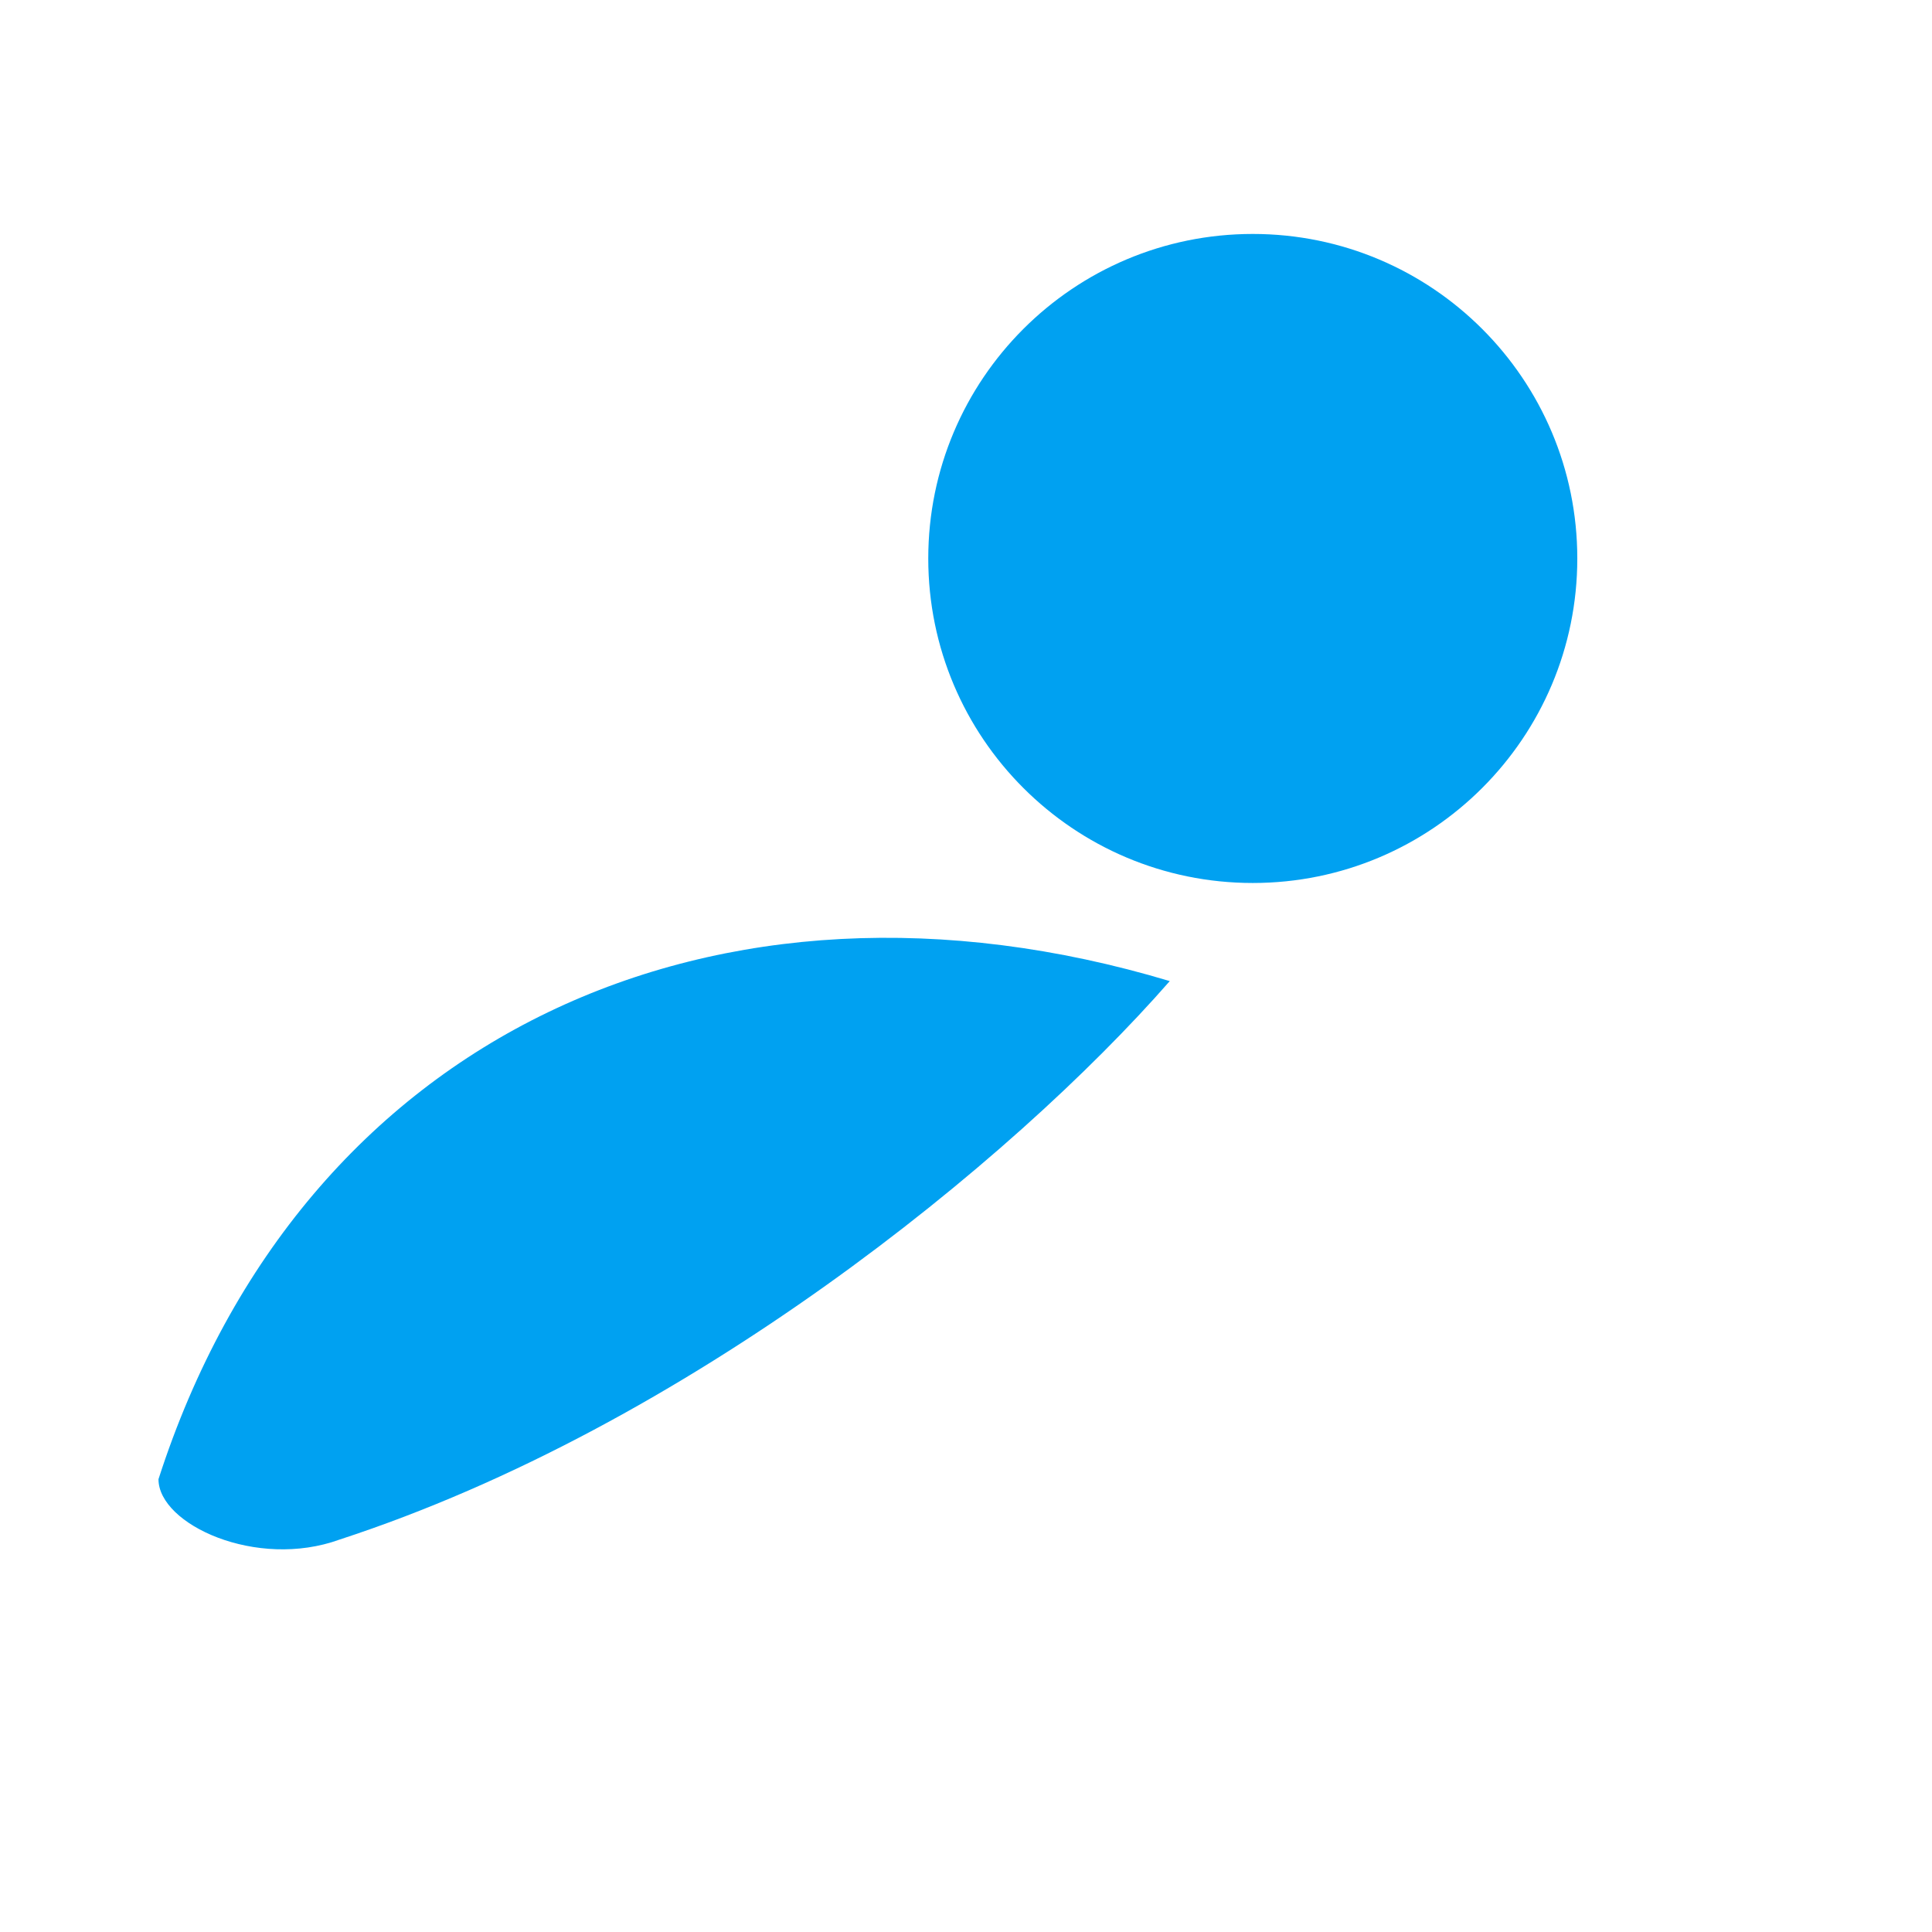
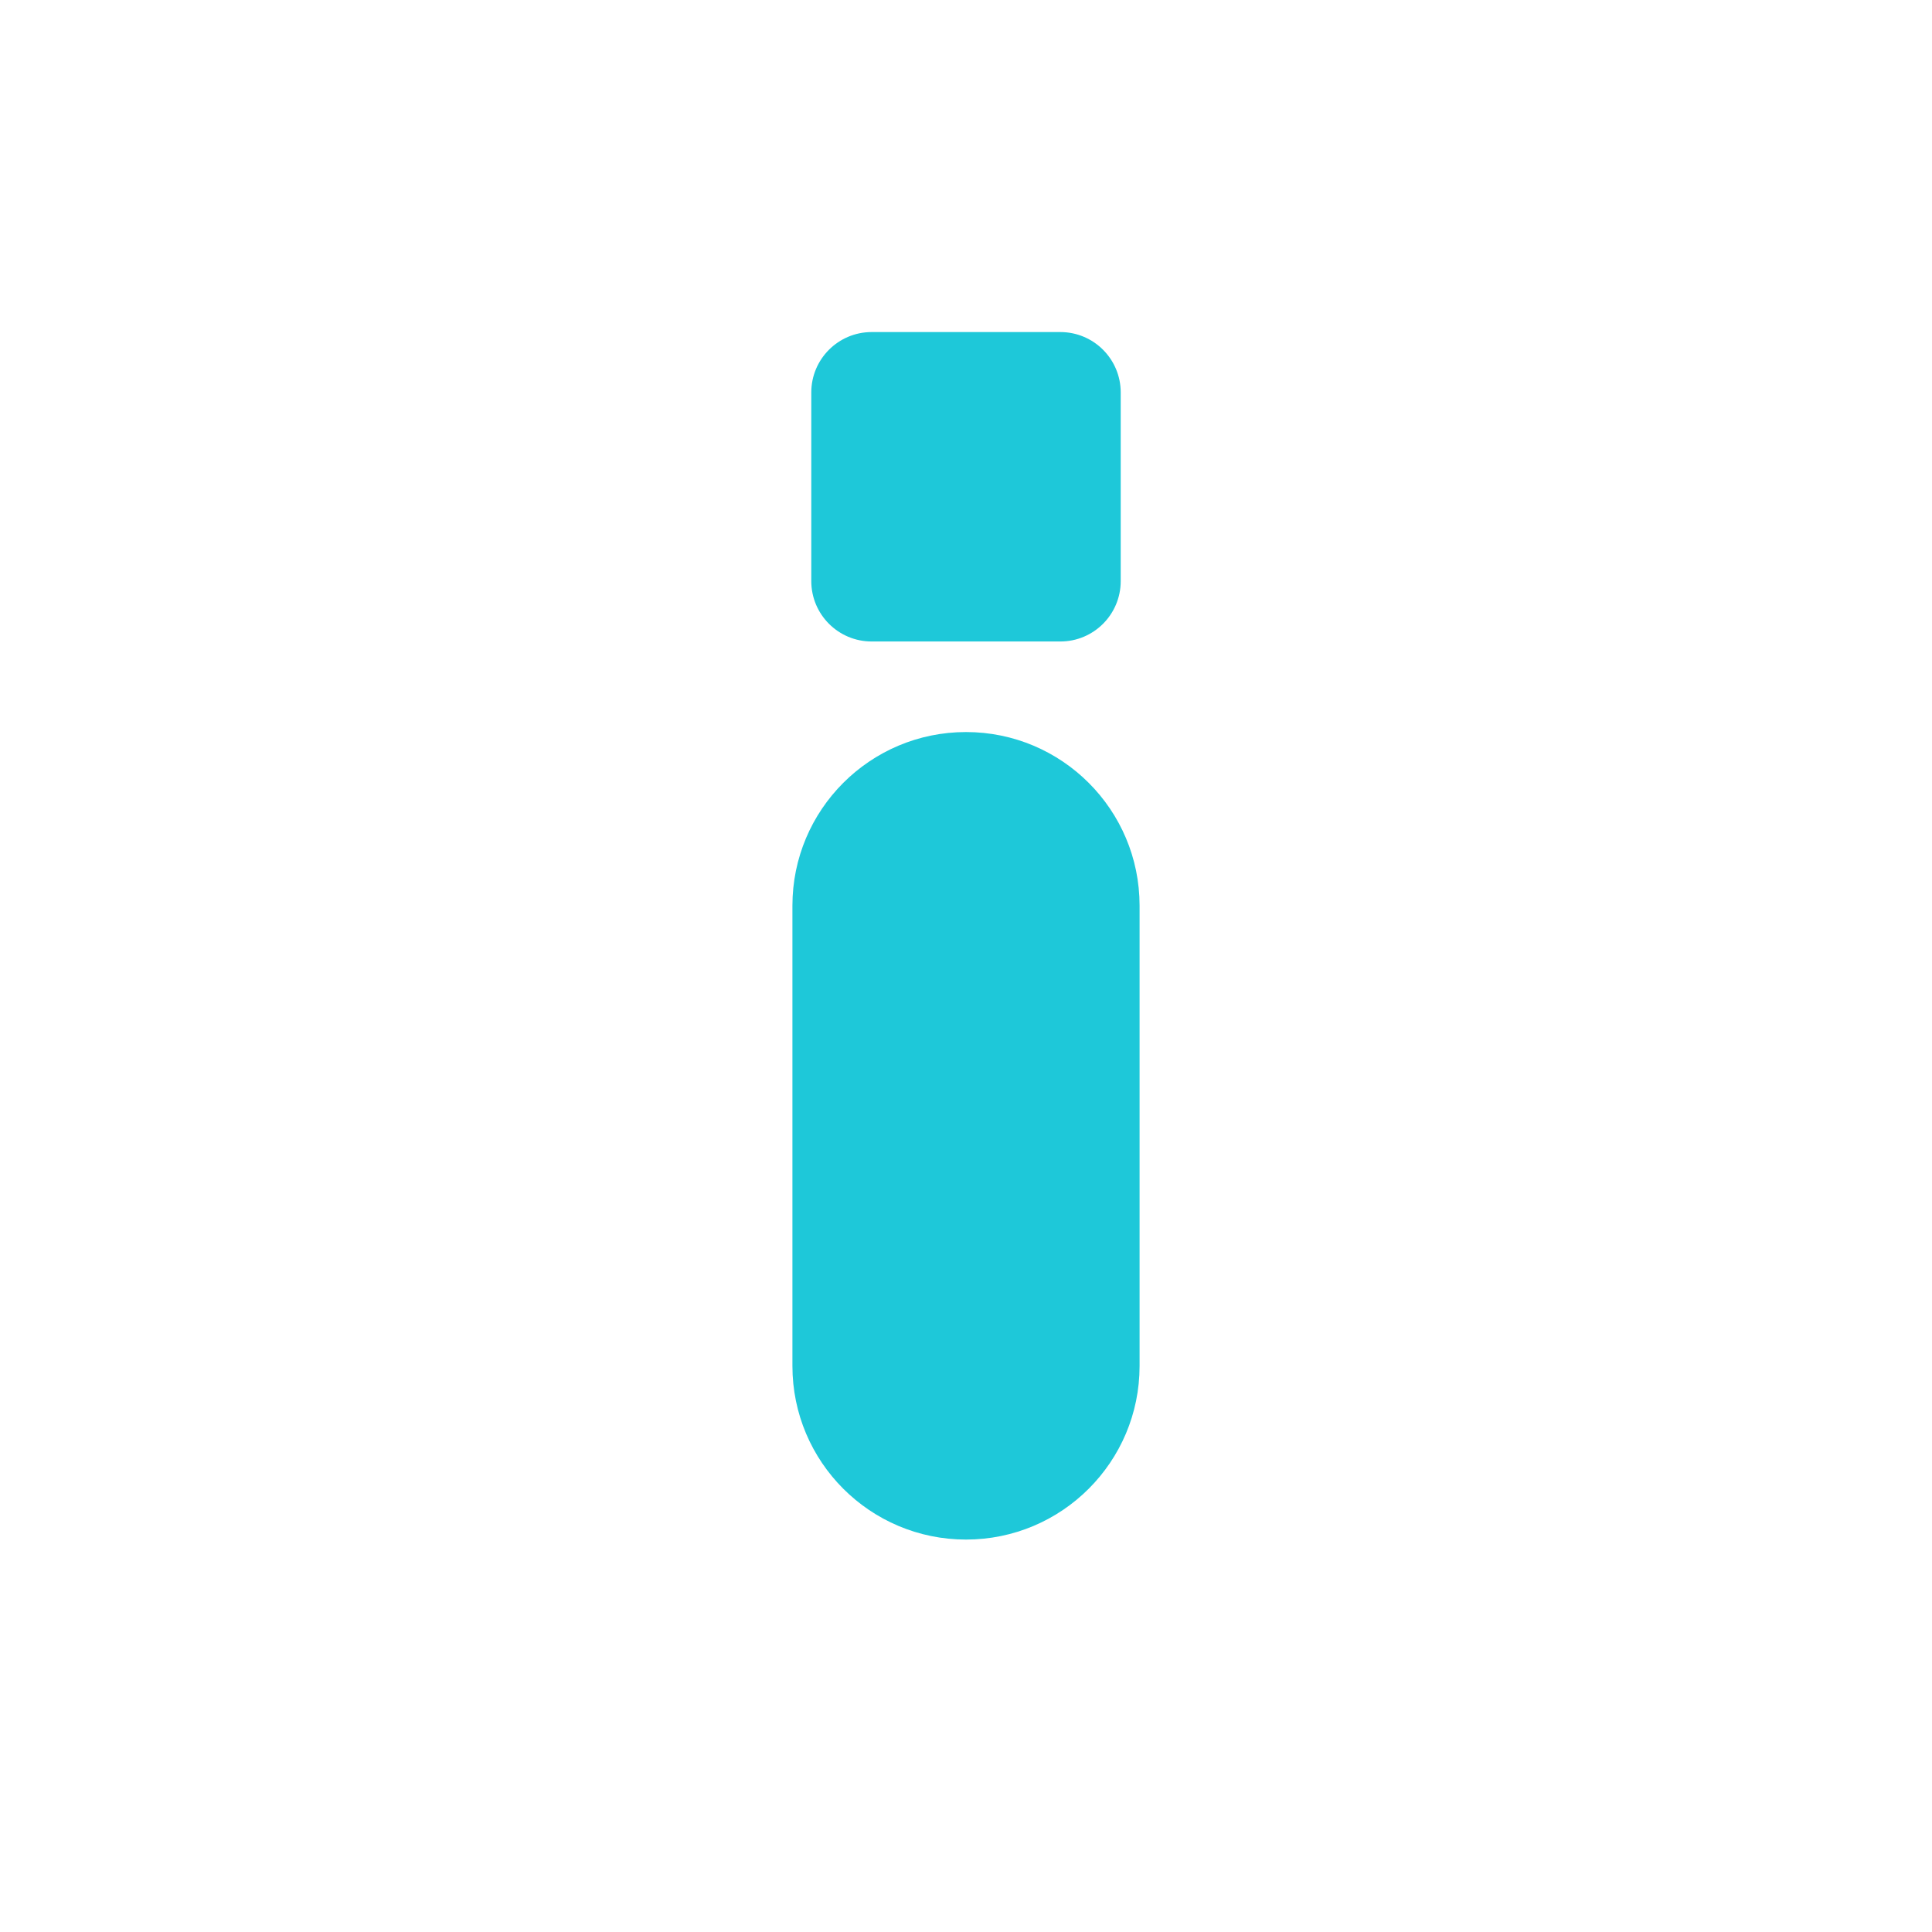
<svg xmlns="http://www.w3.org/2000/svg" viewBox="0 0 512 512" role="img" aria-label="iCreate">
-   <circle cx="332" cy="148" r="86" fill="#00A1F1" />
-   <path fill="#00A1F1" d="M42 392c38-118 148-168 268-132-42 48-128 118-220 148-22 8-48-4-48-16z" />
+   <rect x="210" y="194" width="92" height="214" rx="46" fill="#1EC8D9" />
+   <rect x="215" y="88" width="82" height="82" rx="16" fill="#1EC8D9" />
</svg>
